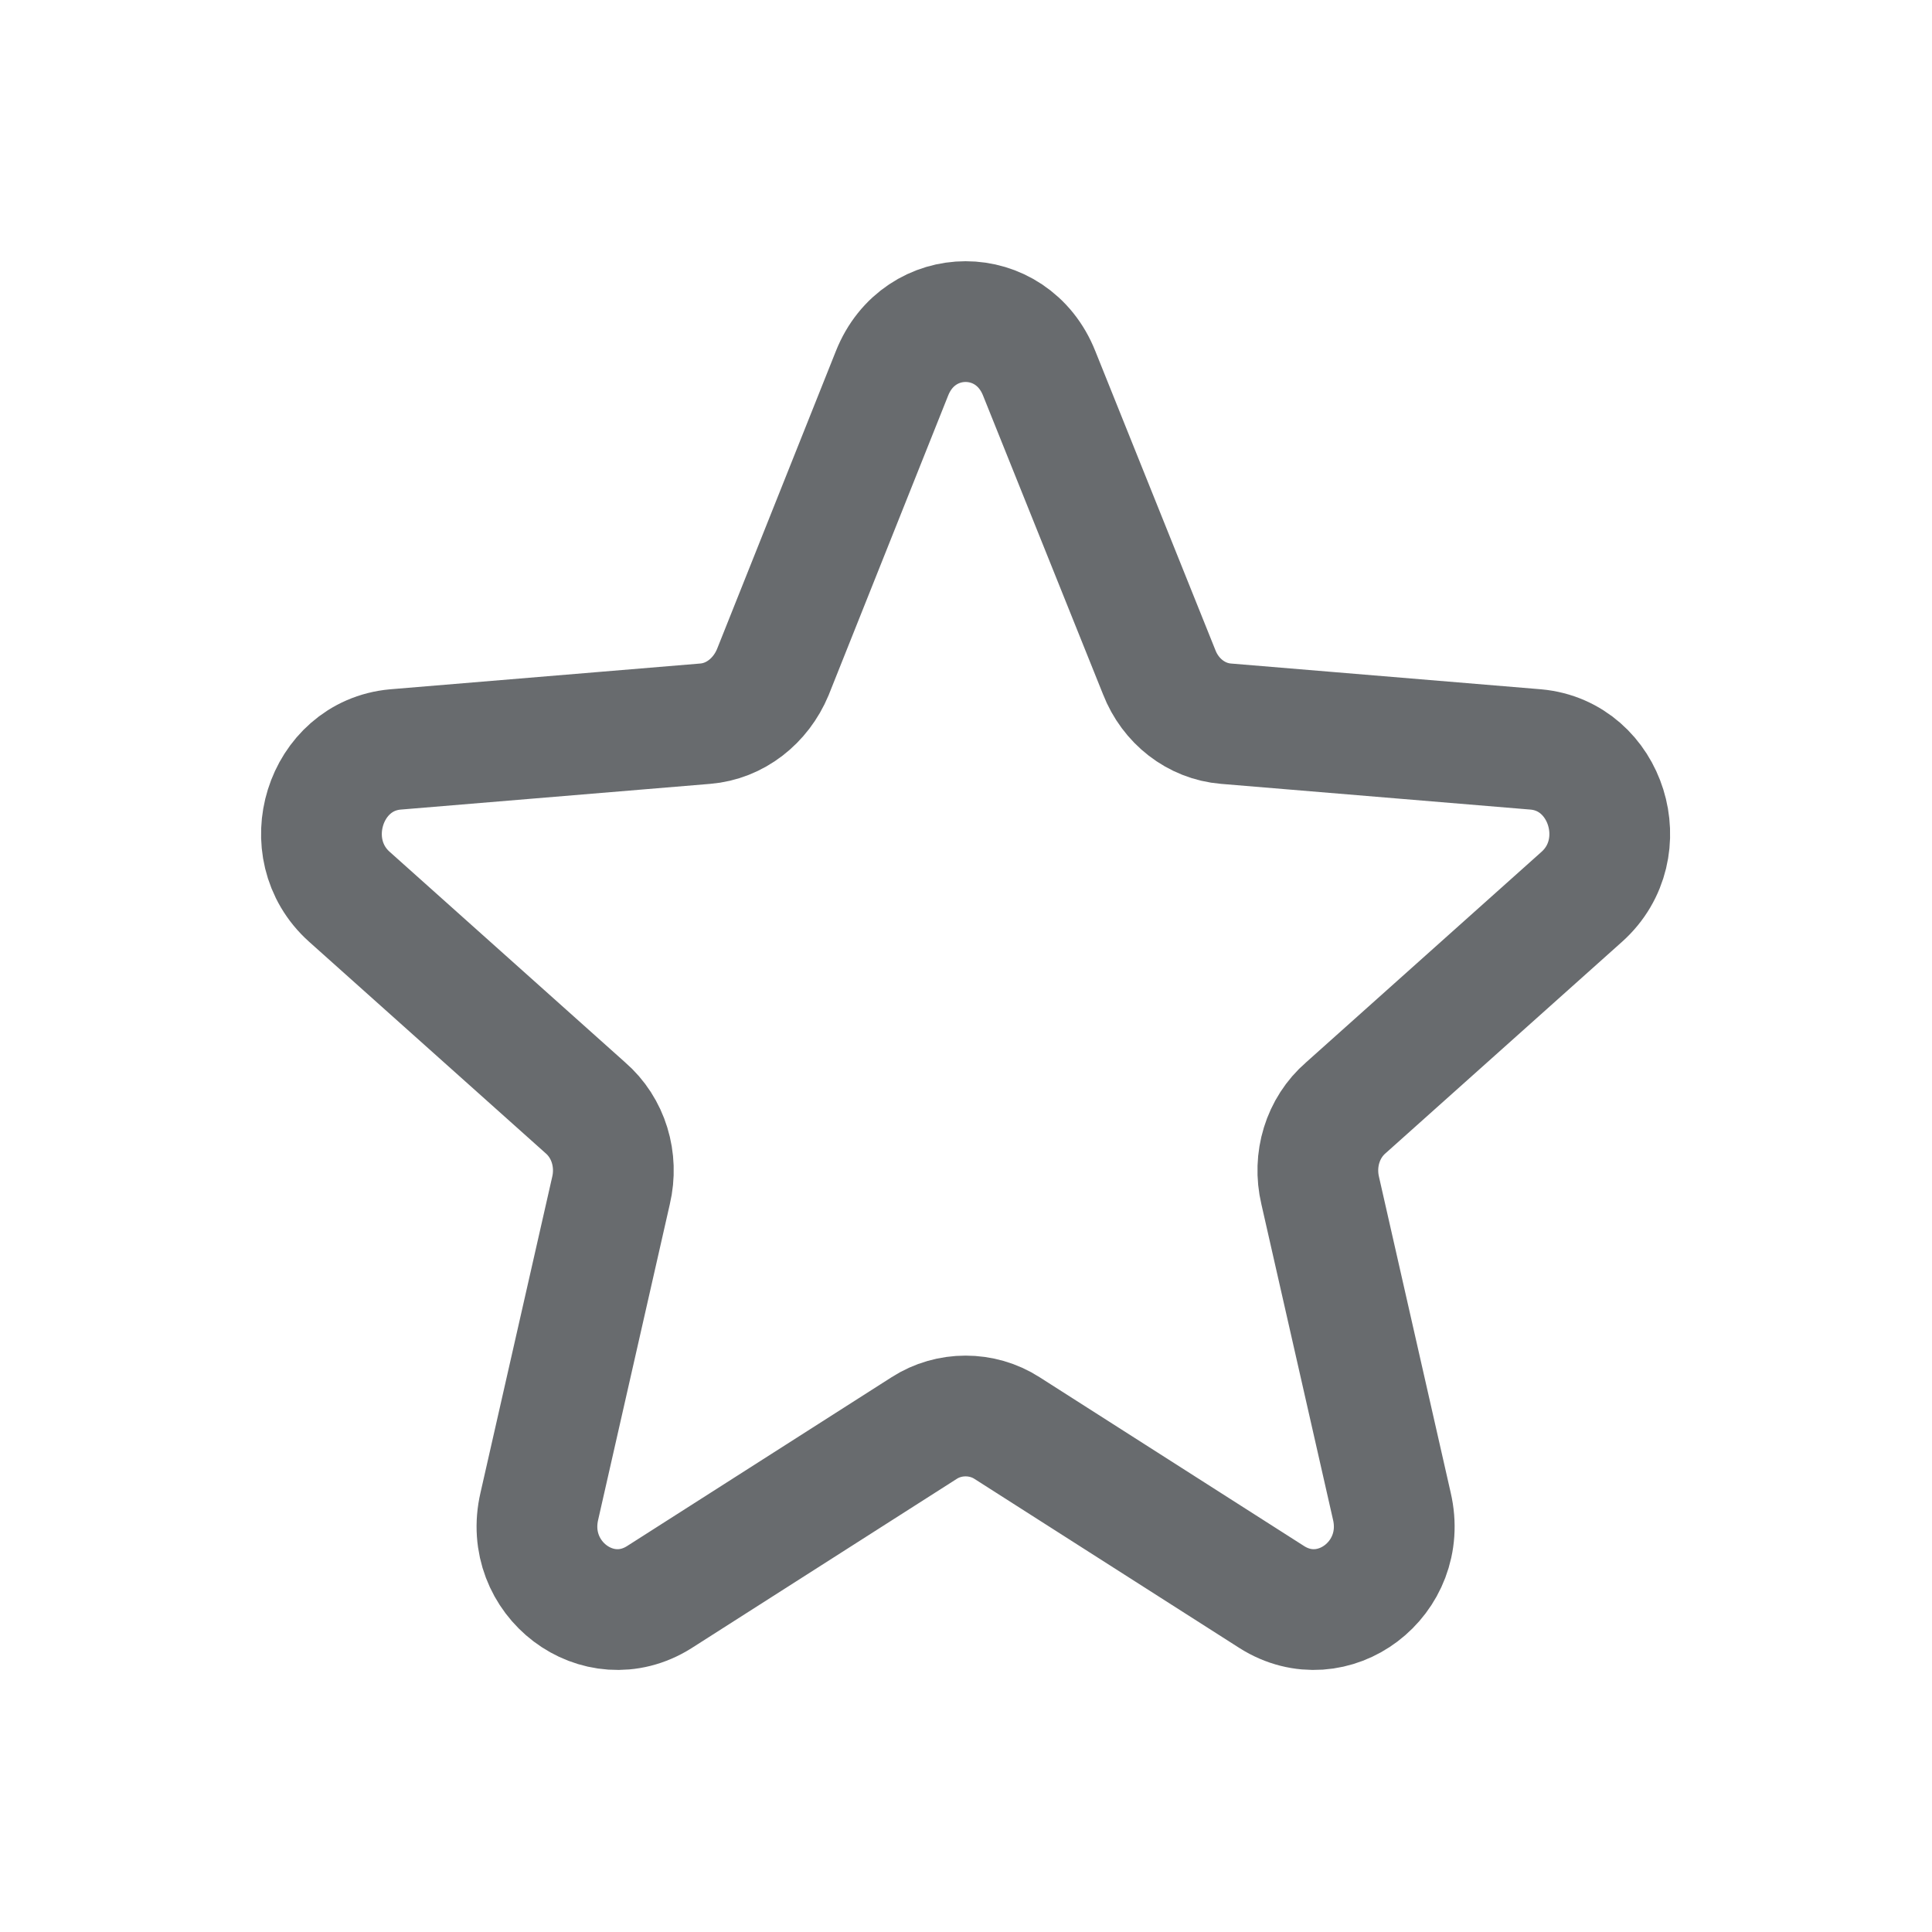
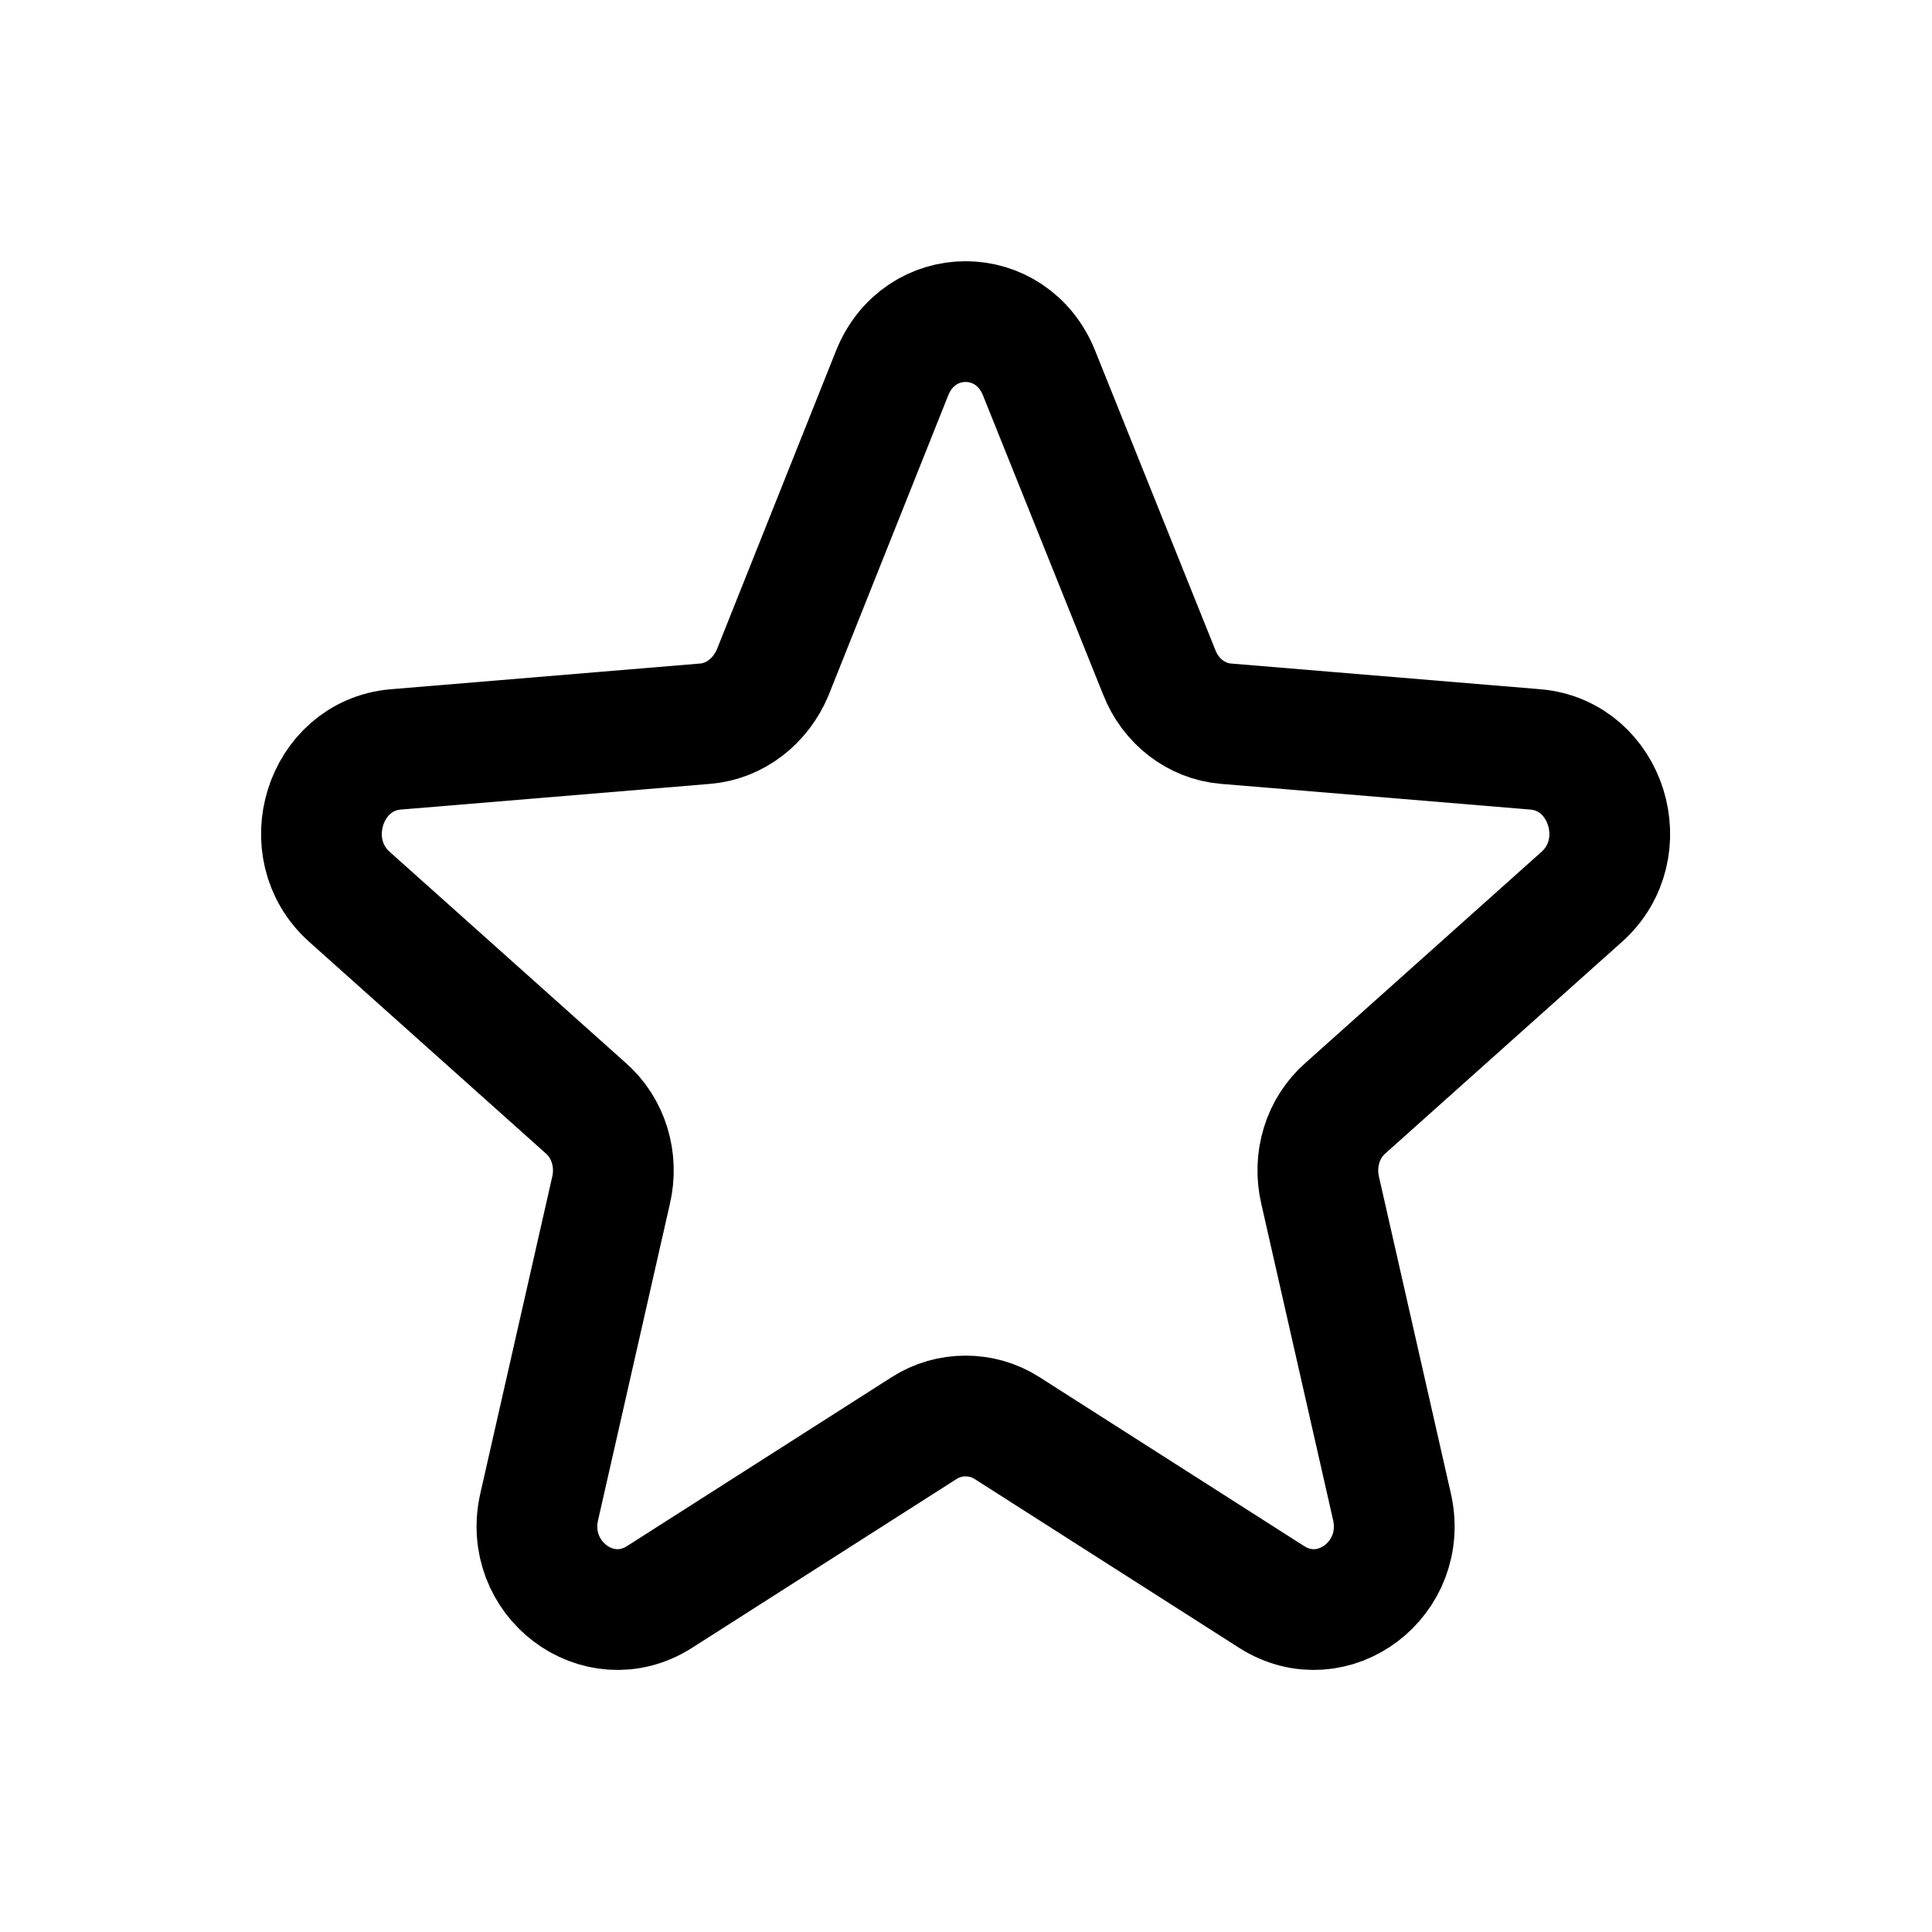
<svg xmlns="http://www.w3.org/2000/svg" width="24" height="24" viewBox="0 0 24 24" fill="none">
  <defs />
-   <path id="icon" d="M14.4 8.35C14.54 8.71 14.86 8.96 15.23 8.99L19.08 9.31C19.96 9.39 20.32 10.54 19.65 11.14L16.72 13.76C16.43 14.01 16.31 14.41 16.4 14.79L17.29 18.71C17.5 19.61 16.56 20.32 15.8 19.84L12.51 17.74C12.2 17.54 11.79 17.54 11.48 17.74L8.19 19.84C7.43 20.32 6.49 19.61 6.7 18.71L7.59 14.79C7.68 14.41 7.56 14.01 7.27 13.76L4.34 11.14C3.67 10.54 4.03 9.39 4.91 9.31L8.76 8.99C9.13 8.96 9.45 8.71 9.6 8.35L11.08 4.64C11.42 3.78 12.57 3.78 12.91 4.64L14.4 8.35Z" stroke="#686B6E" stroke-opacity="1" stroke-width="1.5" stroke-linejoin="round" />
+   <path id="icon" d="M14.4 8.35C14.54 8.71 14.86 8.96 15.23 8.99L19.08 9.31C19.96 9.39 20.32 10.54 19.65 11.14L16.72 13.76C16.43 14.01 16.31 14.41 16.4 14.79L17.29 18.71C17.5 19.61 16.56 20.32 15.8 19.84L12.51 17.74C12.2 17.54 11.79 17.54 11.48 17.74L8.19 19.84C7.43 20.32 6.49 19.61 6.7 18.71L7.59 14.79C7.68 14.41 7.56 14.01 7.27 13.76L4.34 11.14C3.67 10.54 4.03 9.39 4.91 9.31L8.76 8.99C9.13 8.96 9.45 8.71 9.6 8.35L11.08 4.64C11.42 3.78 12.57 3.78 12.91 4.64L14.4 8.35Z" stroke-opacity="1" stroke="currentColor" stroke-width="1.5" stroke-linejoin="round" />
</svg>
